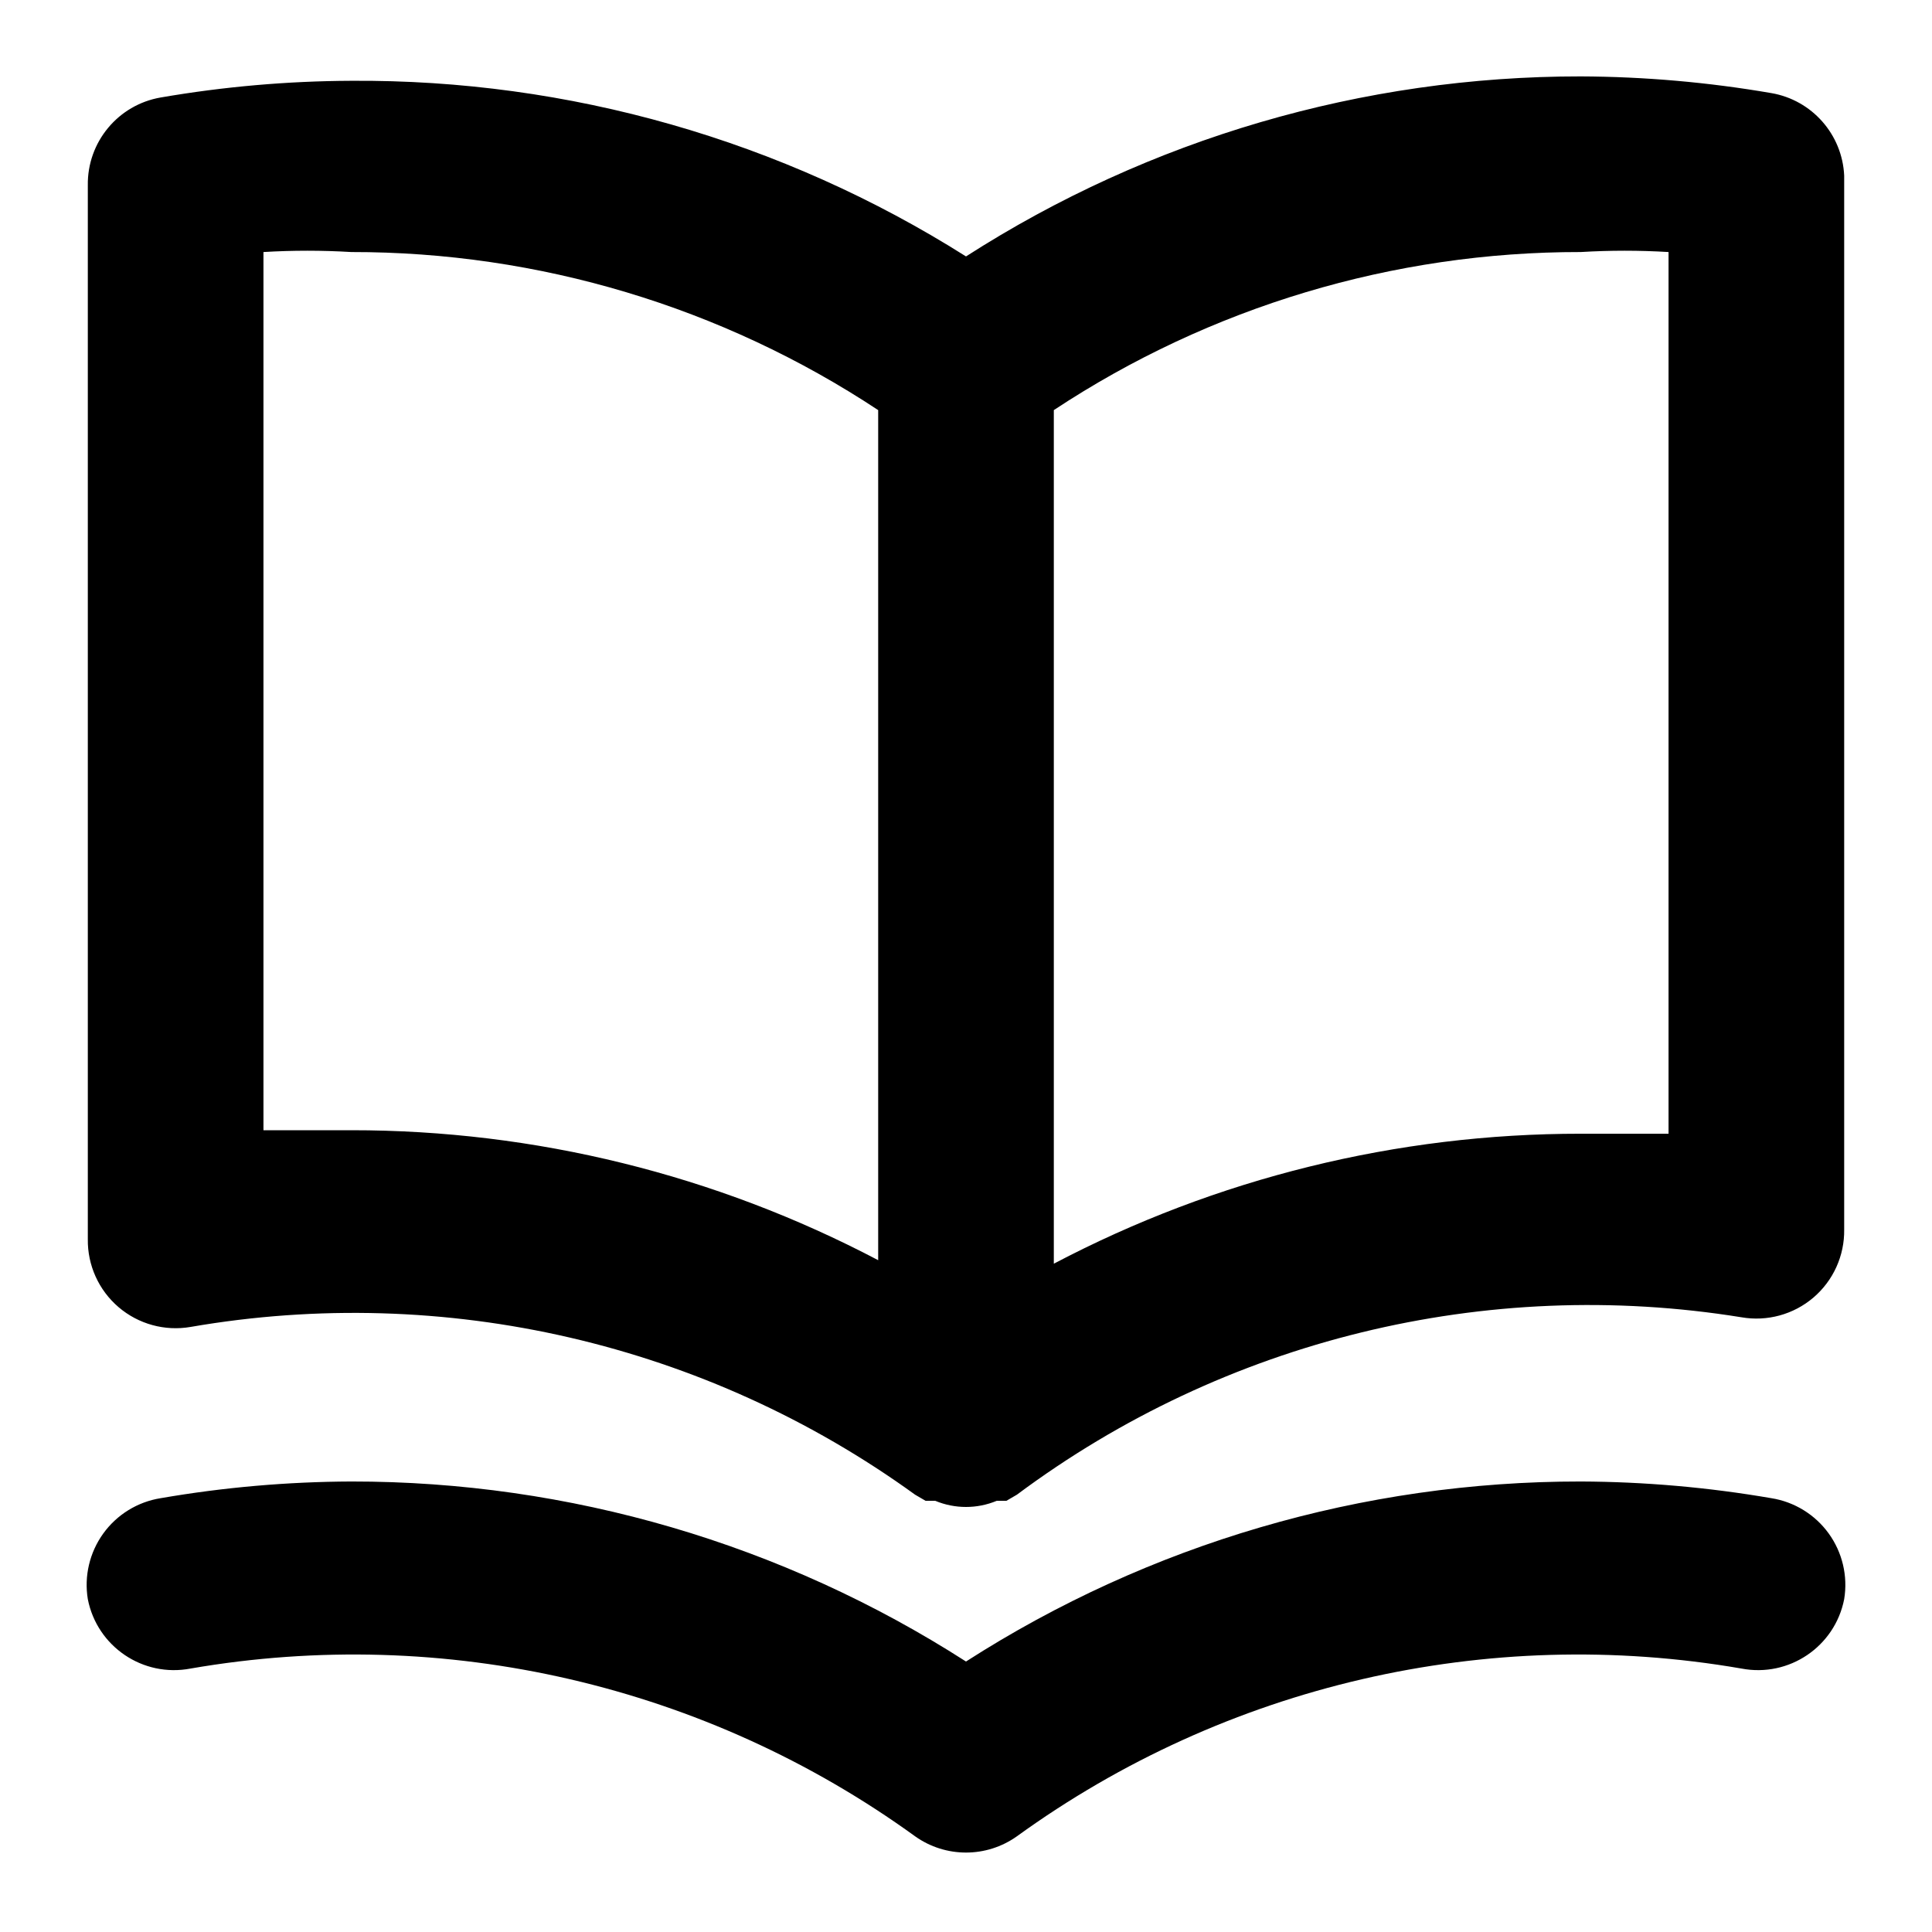
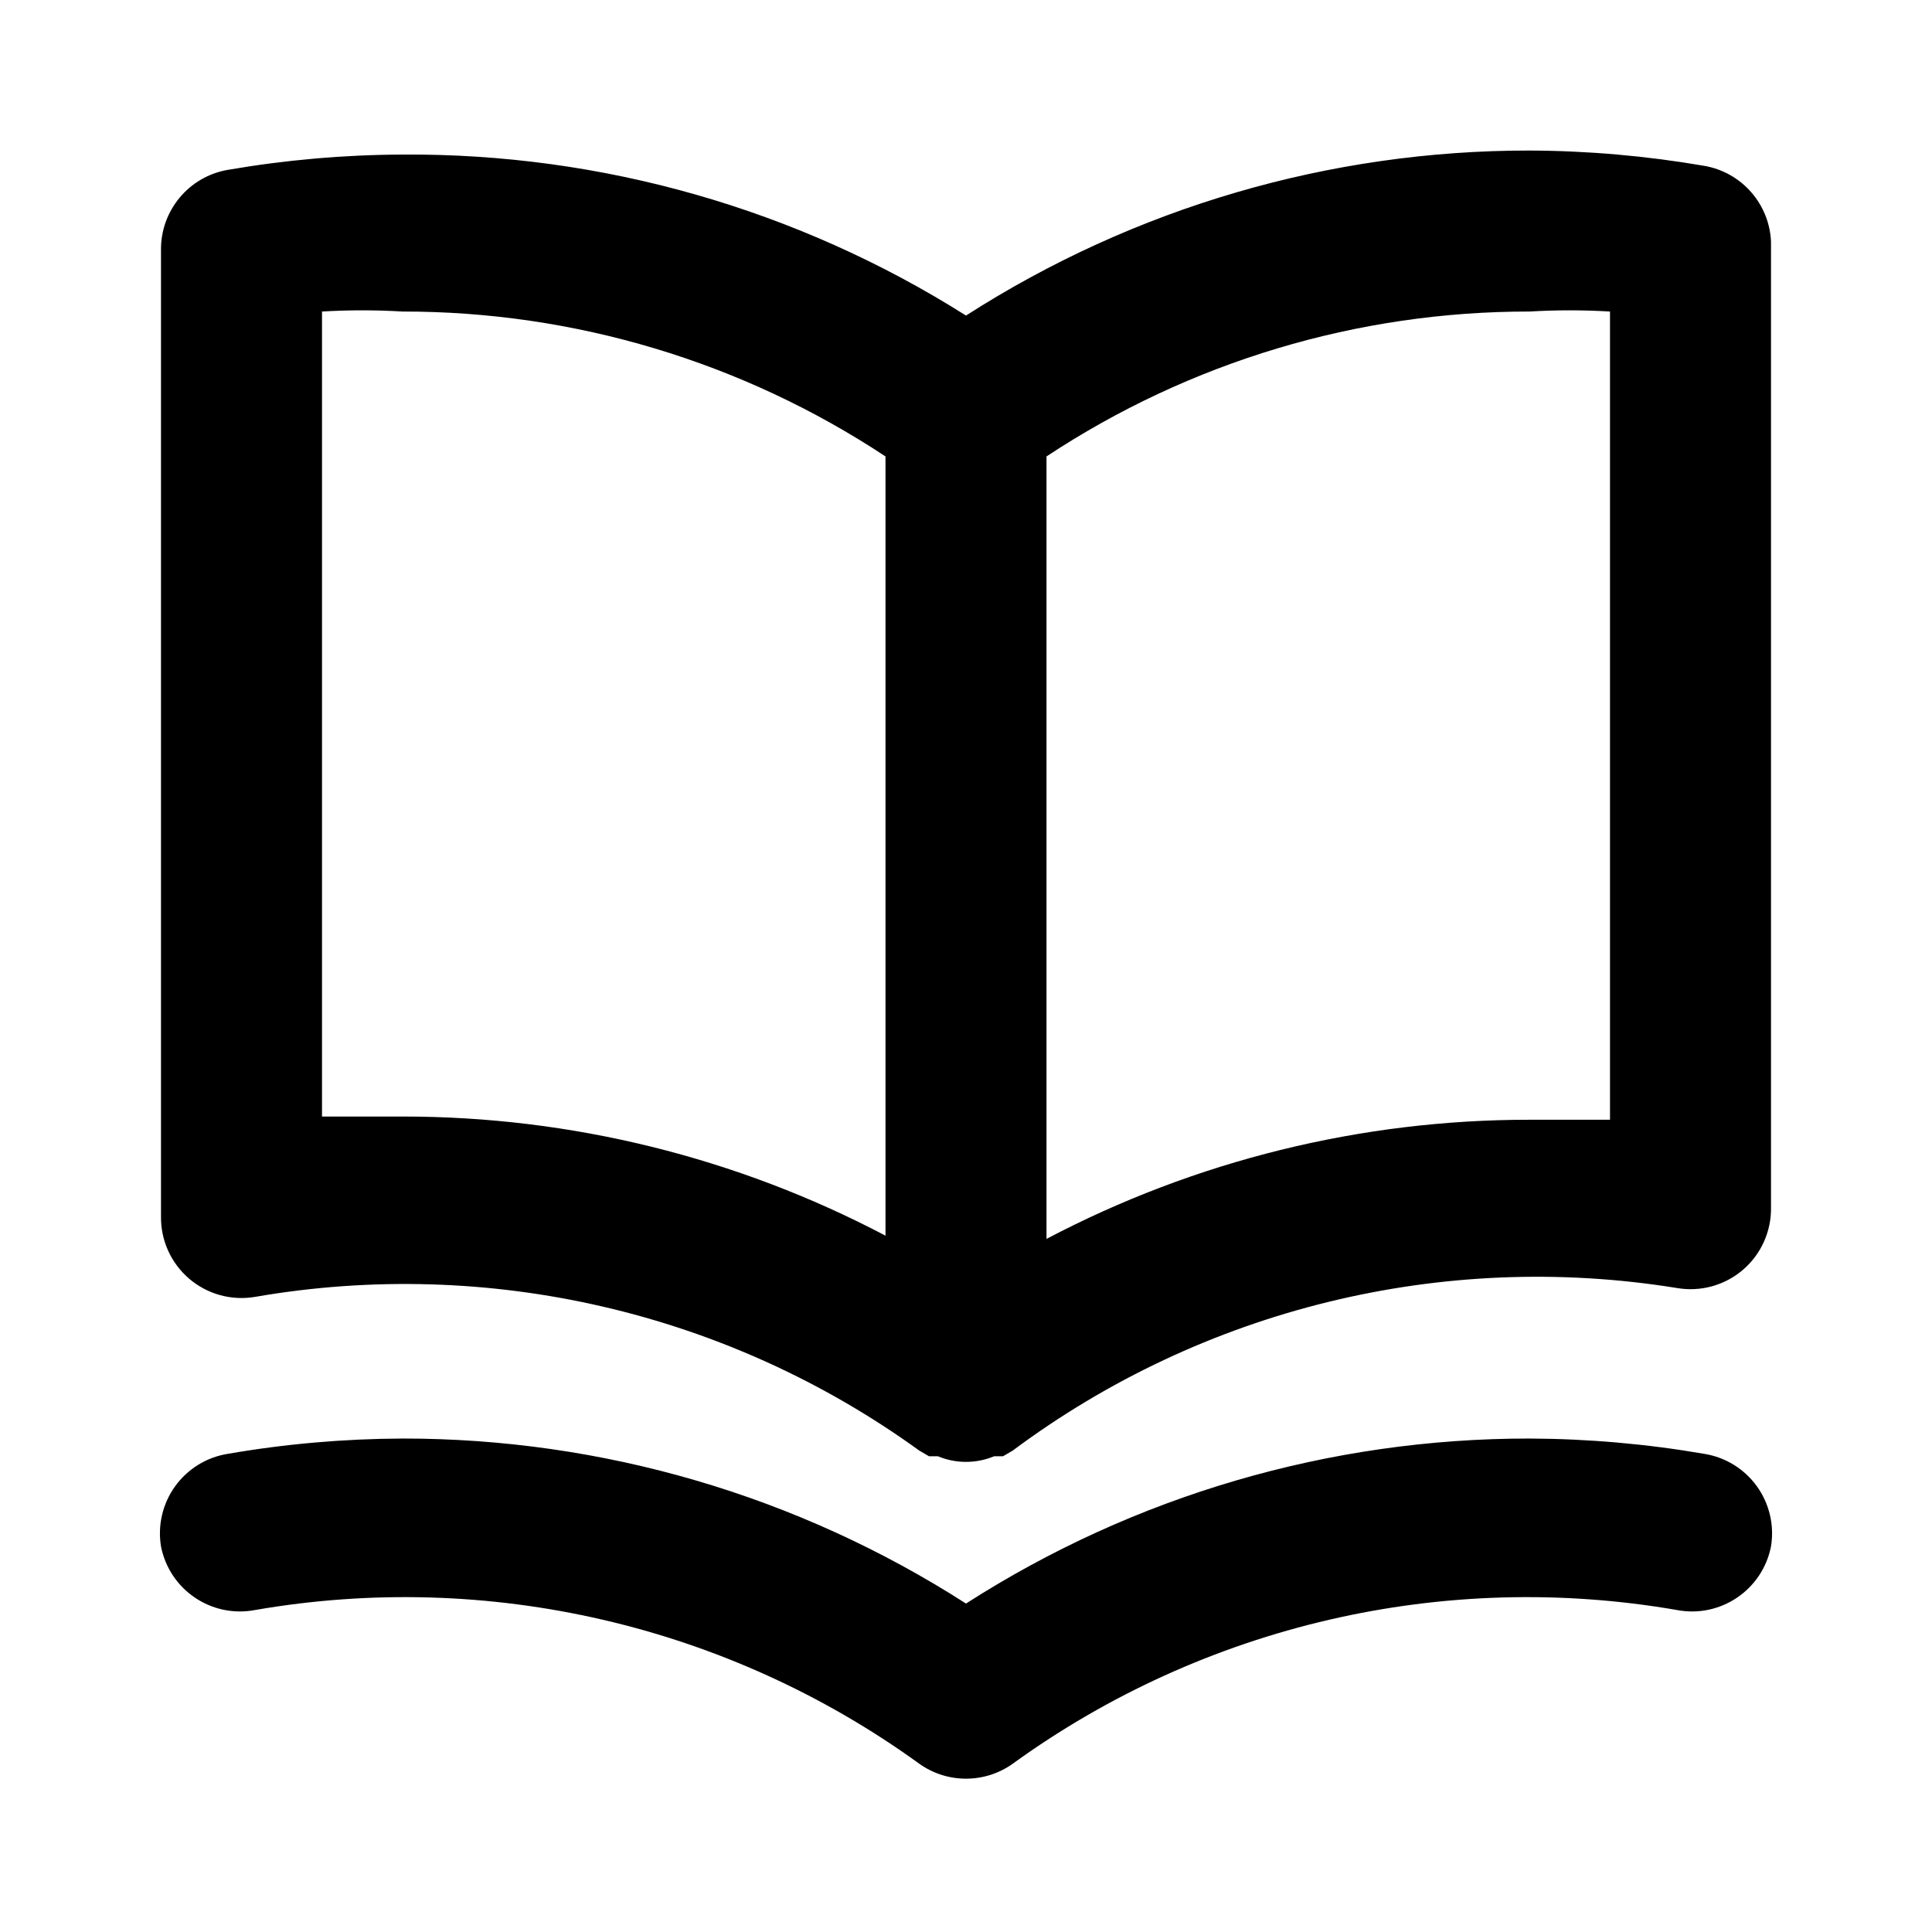
- <svg xmlns="http://www.w3.org/2000/svg" viewBox="0 0 22 22">
-   <path d="M20.17 1.06A13.1 13.1 0 0 0 18 .87a12.94 12.94 0 0 0-7 2.05 12.94 12.94 0 0 0-7-2 13.1 13.1 0 0 0-2.17.19 1 1 0 0 0-.83 1v12a1 1 0 0 0 1.17 1 10.9 10.9 0 0 1 8.25 1.91l.12.07h.11a.91.91 0 0 0 .7 0h.11l.12-.07A10.898 10.898 0 0 1 19.83 15 .999.999 0 0 0 21 14V2a1 1 0 0 0-.83-.94zM10 14.35a12.87 12.87 0 0 0-6-1.48H3v-10c.333-.02.667-.02 1 0a10.86 10.86 0 0 1 6 1.8v9.68zm9-1.44h-1a12.87 12.87 0 0 0-6 1.48V4.67a10.86 10.86 0 0 1 6-1.8c.333-.02.667-.02 1 0v10.04zm1.17 4.15a13.099 13.099 0 0 0-2.17-.19 12.94 12.94 0 0 0-7 2.05 12.94 12.94 0 0 0-7-2.05c-.727.003-1.453.066-2.17.19A1 1 0 0 0 1 18.21a1 1 0 0 0 1.17.79 10.9 10.9 0 0 1 8.25 1.91 1 1 0 0 0 1.16 0A10.9 10.9 0 0 1 19.83 19a1 1 0 0 0 1.17-.79 1 1 0 0 0-.83-1.15z" />
+ <svg xmlns="http://www.w3.org/2000/svg" viewBox="0 0 24 24">
+   <path d="M21.17 2.06A13.1 13.1 0 0 0 19 1.87a12.94 12.94 0 0 0-7 2.05 12.94 12.94 0 0 0-7-2 13.1 13.1 0 0 0-2.17.19 1 1 0 0 0-.83 1v12a1 1 0 0 0 1.17 1 10.9 10.9 0 0 1 8.25 1.91l.12.07h.11a.91.91 0 0 0 .7 0h.11l.12-.07A10.898 10.898 0 0 1 20.83 16 .999.999 0 0 0 22 15V3a1 1 0 0 0-.83-.94zM11 15.35a12.87 12.87 0 0 0-6-1.48H4v-10c.333-.02.667-.02 1 0a10.86 10.86 0 0 1 6 1.8v9.68zm9-1.44h-1a12.87 12.87 0 0 0-6 1.48V5.67a10.86 10.86 0 0 1 6-1.8c.333-.02.667-.02 1 0v10.04zm1.17 4.15a13.099 13.099 0 0 0-2.17-.19 12.94 12.94 0 0 0-7 2.05 12.94 12.94 0 0 0-7-2.05c-.727.003-1.453.066-2.17.19A1 1 0 0 0 2 19.21a1 1 0 0 0 1.17.79 10.9 10.9 0 0 1 8.25 1.91 1 1 0 0 0 1.16 0A10.9 10.9 0 0 1 20.83 20a1 1 0 0 0 1.17-.79 1 1 0 0 0-.83-1.15z" />
</svg>
